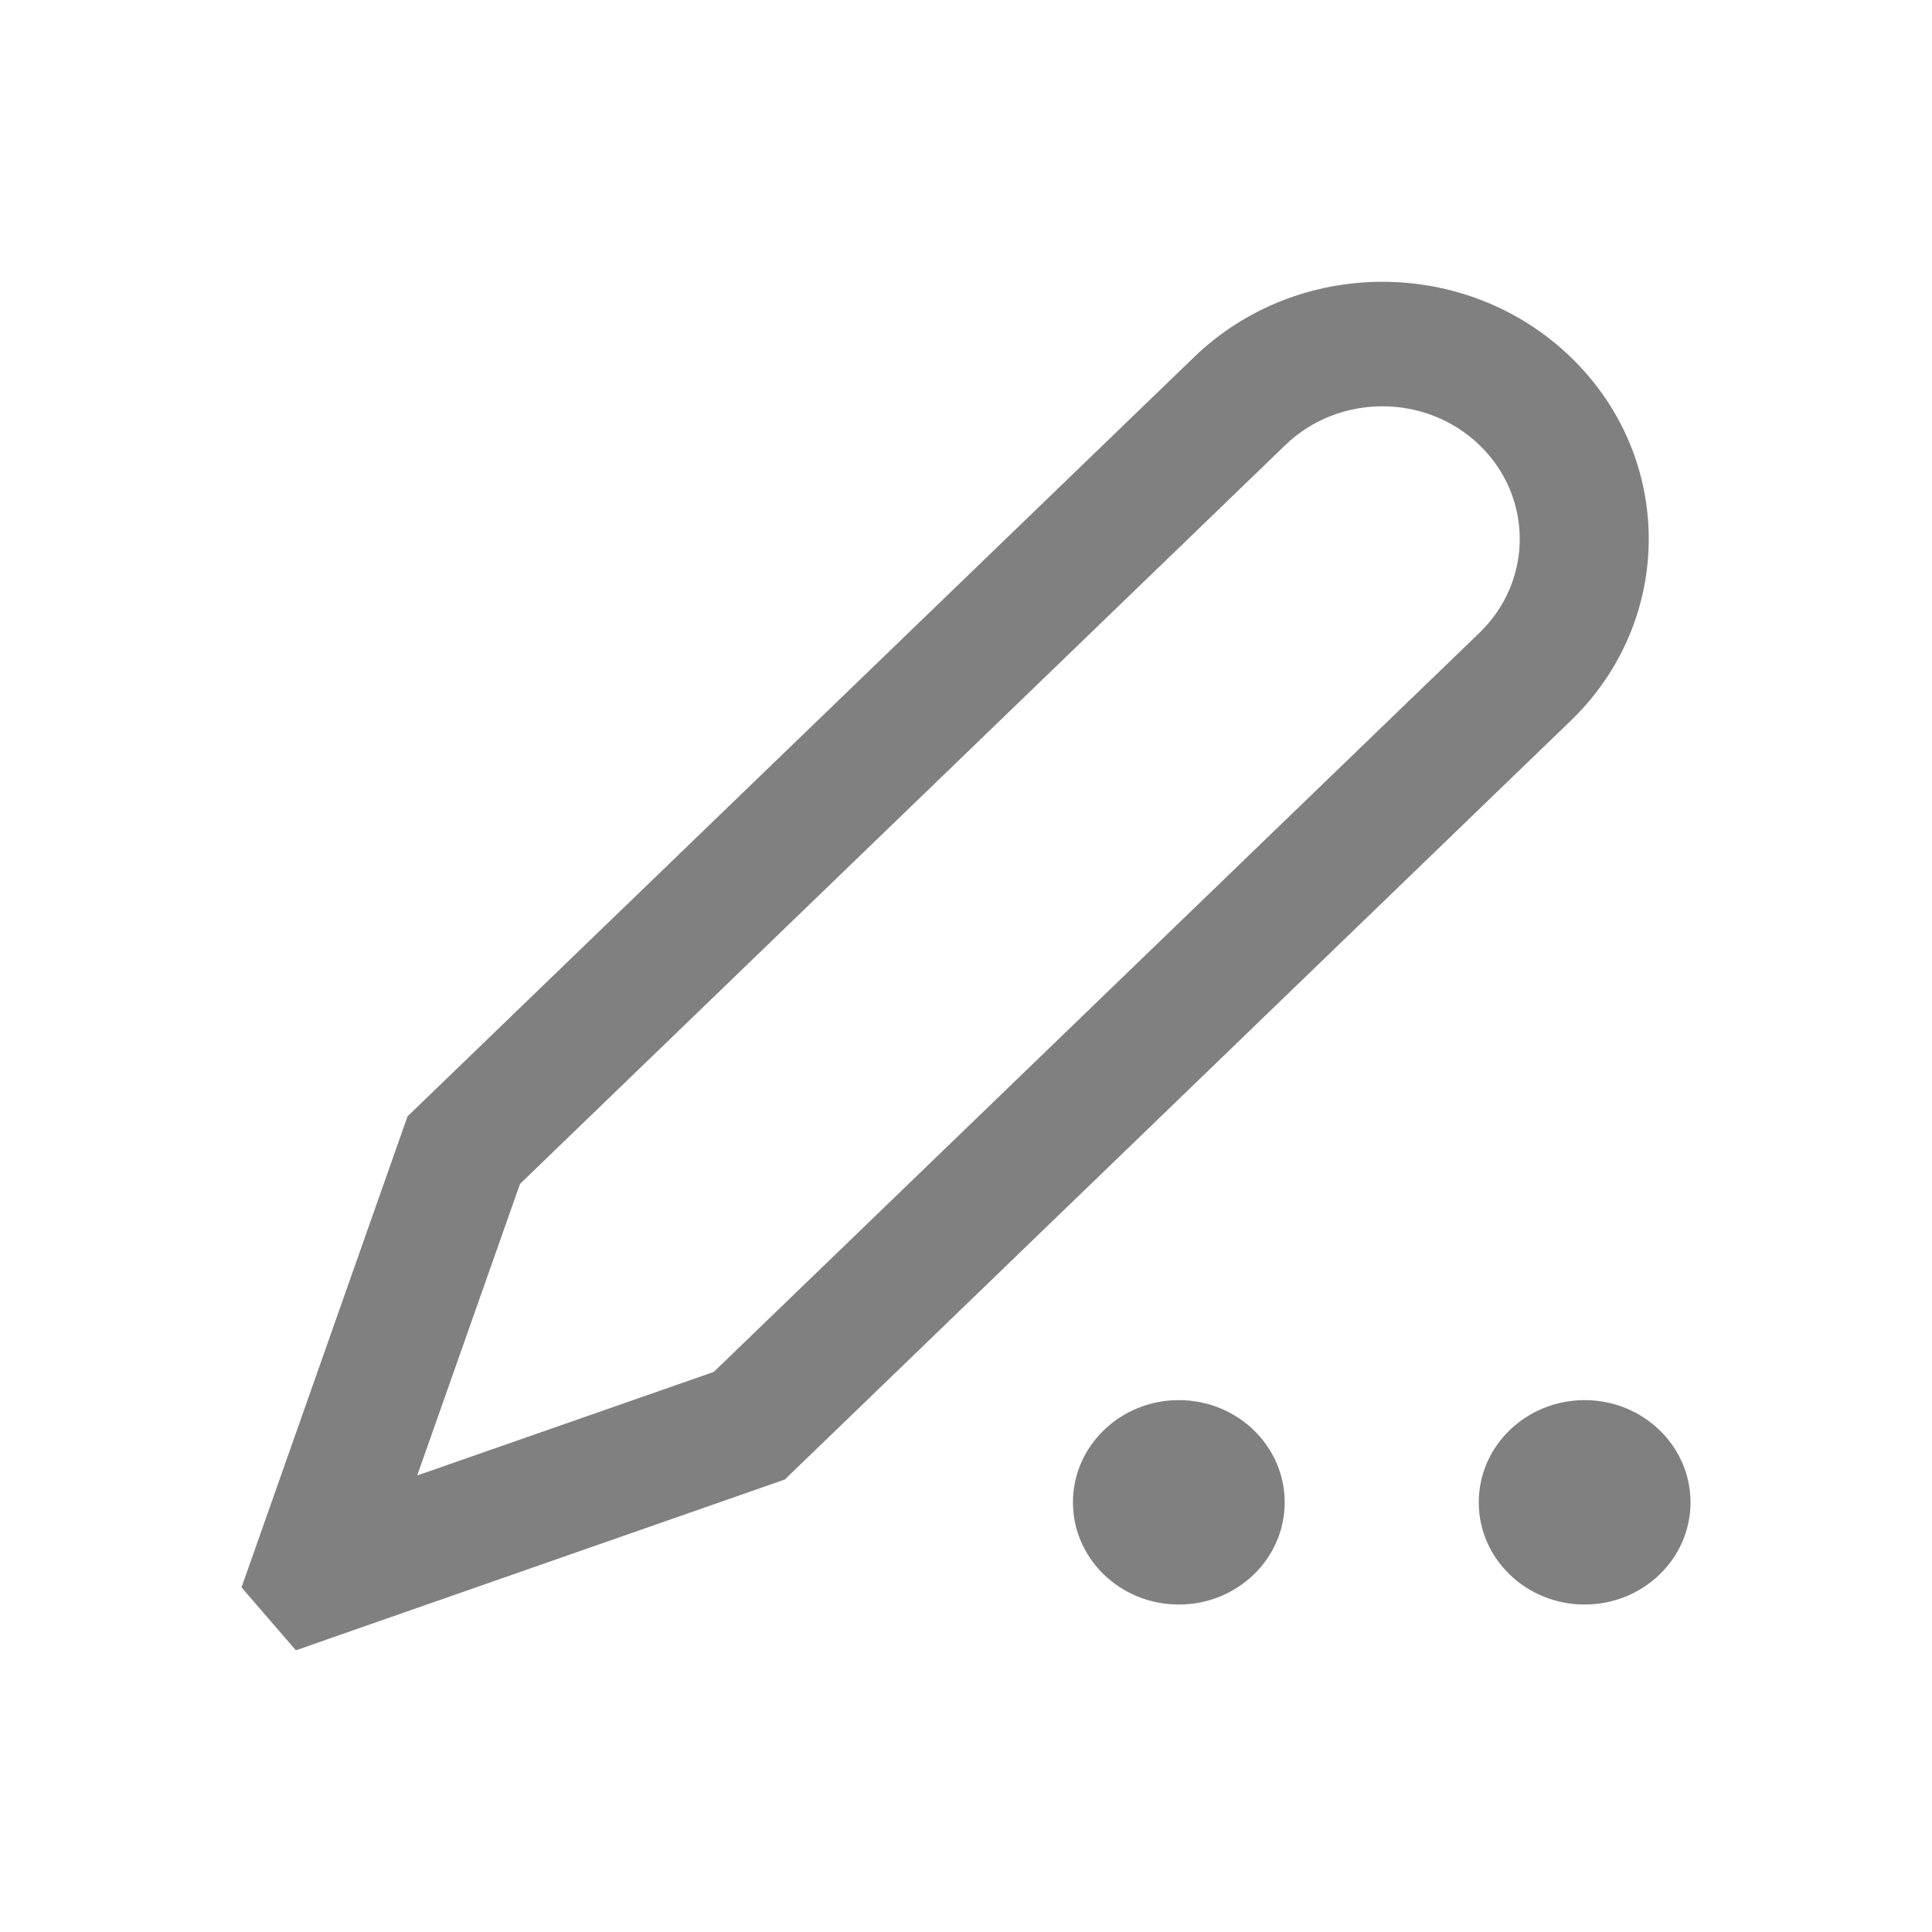
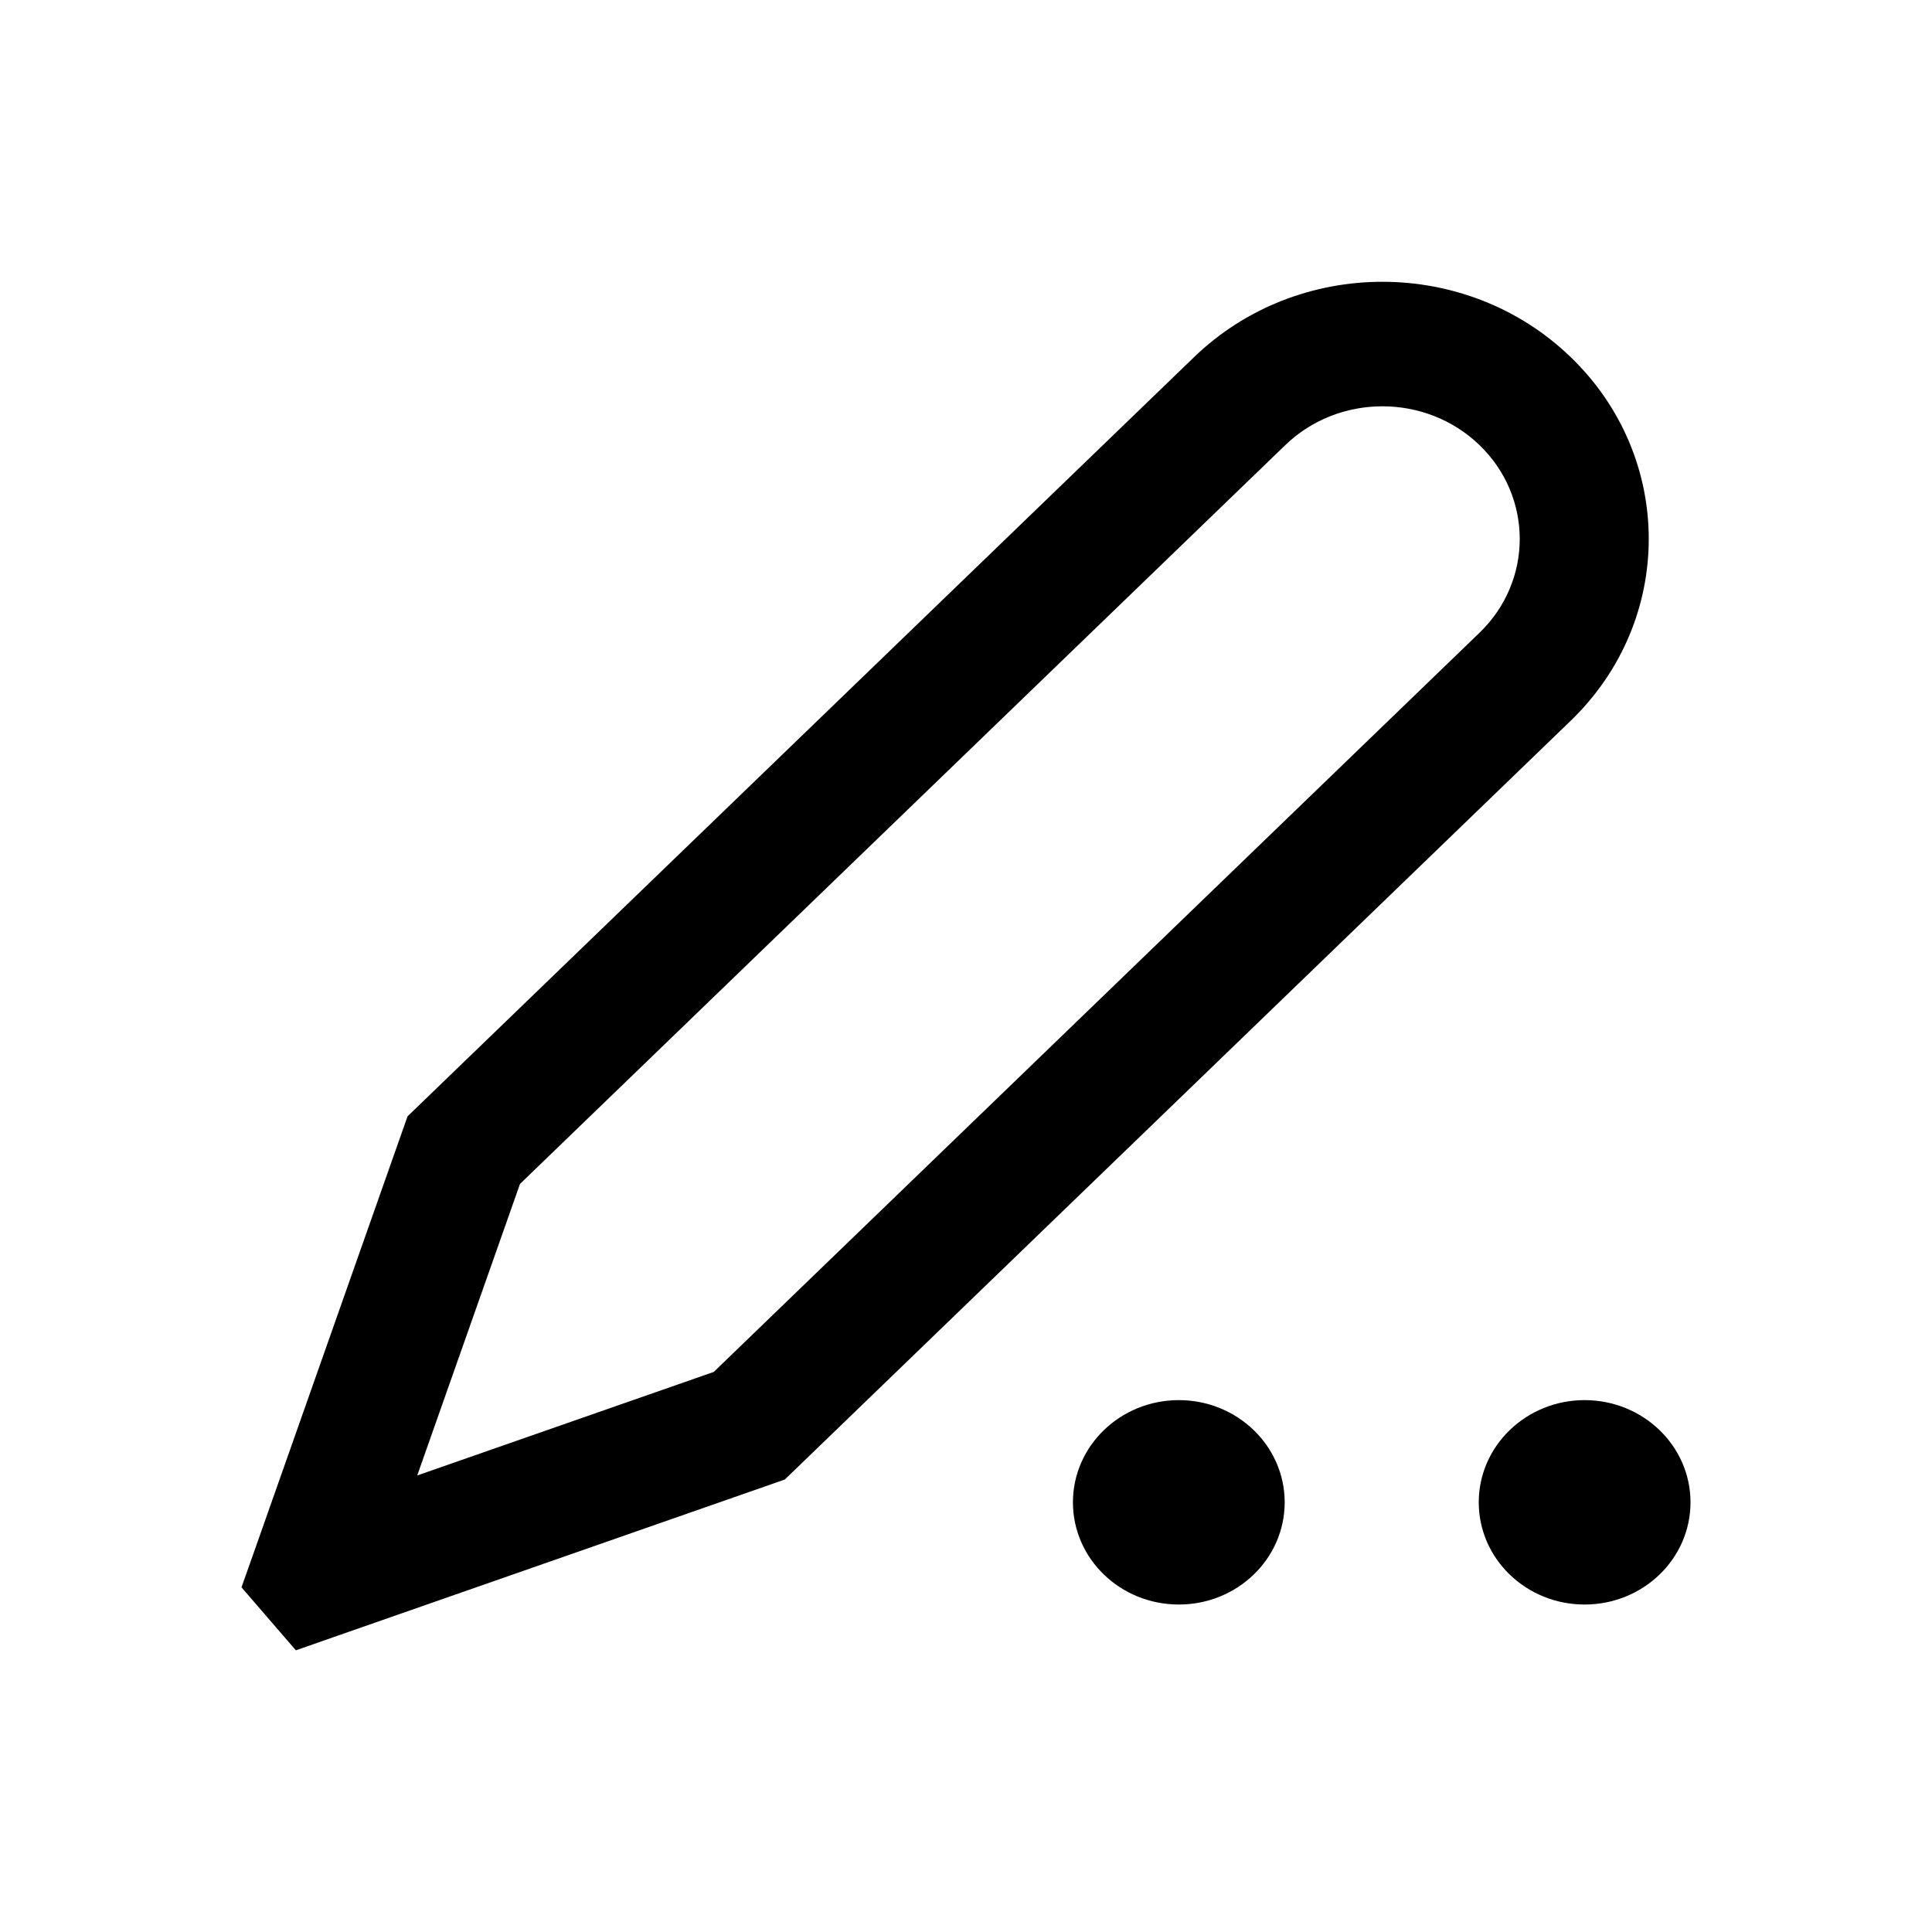
<svg xmlns="http://www.w3.org/2000/svg" width="20" height="20" viewBox="0 0 20 20" fill="none">
-   <path fill-rule="evenodd" clip-rule="evenodd" d="M15.316 4.608C14.761 4.072 13.86 4.072 13.305 4.608L5.383 12.256L4.319 15.274L7.389 14.202L15.316 6.55C15.871 6.014 15.871 5.144 15.316 4.608ZM12.361 3.697C13.438 2.657 15.183 2.657 16.26 3.697C17.337 4.736 17.337 6.422 16.26 7.461L8.229 15.215L8.124 15.316L7.984 15.365L3.503 16.93L3.063 17.084L2.763 16.737L2.74 16.71L2.5 16.432L2.621 16.09L4.169 11.698L4.219 11.556L4.329 11.45L12.361 3.697ZM12.203 16.61C12.808 16.61 13.299 16.137 13.299 15.552C13.299 14.968 12.808 14.494 12.203 14.494C11.598 14.494 11.107 14.968 11.107 15.552C11.107 16.137 11.598 16.61 12.203 16.61ZM17.5 15.552C17.5 16.137 17.009 16.61 16.404 16.61C15.799 16.61 15.308 16.137 15.308 15.552C15.308 14.968 15.799 14.494 16.404 14.494C17.009 14.494 17.5 14.968 17.5 15.552Z" fill="#808080" />
+   <path fill-rule="evenodd" clip-rule="evenodd" d="M15.316 4.608C14.761 4.072 13.86 4.072 13.305 4.608L5.383 12.256L4.319 15.274L7.389 14.202L15.316 6.55C15.871 6.014 15.871 5.144 15.316 4.608ZM12.361 3.697C13.438 2.657 15.183 2.657 16.26 3.697C17.337 4.736 17.337 6.422 16.26 7.461L8.229 15.215L8.124 15.316L7.984 15.365L3.503 16.93L3.063 17.084L2.763 16.737L2.74 16.71L2.5 16.432L2.621 16.09L4.169 11.698L4.219 11.556L4.329 11.45L12.361 3.697ZM12.203 16.61C12.808 16.61 13.299 16.137 13.299 15.552C13.299 14.968 12.808 14.494 12.203 14.494C11.598 14.494 11.107 14.968 11.107 15.552C11.107 16.137 11.598 16.61 12.203 16.61ZM17.5 15.552C17.5 16.137 17.009 16.61 16.404 16.61C15.799 16.61 15.308 16.137 15.308 15.552C15.308 14.968 15.799 14.494 16.404 14.494C17.009 14.494 17.5 14.968 17.5 15.552Z" fill="currentColor" />
</svg>
